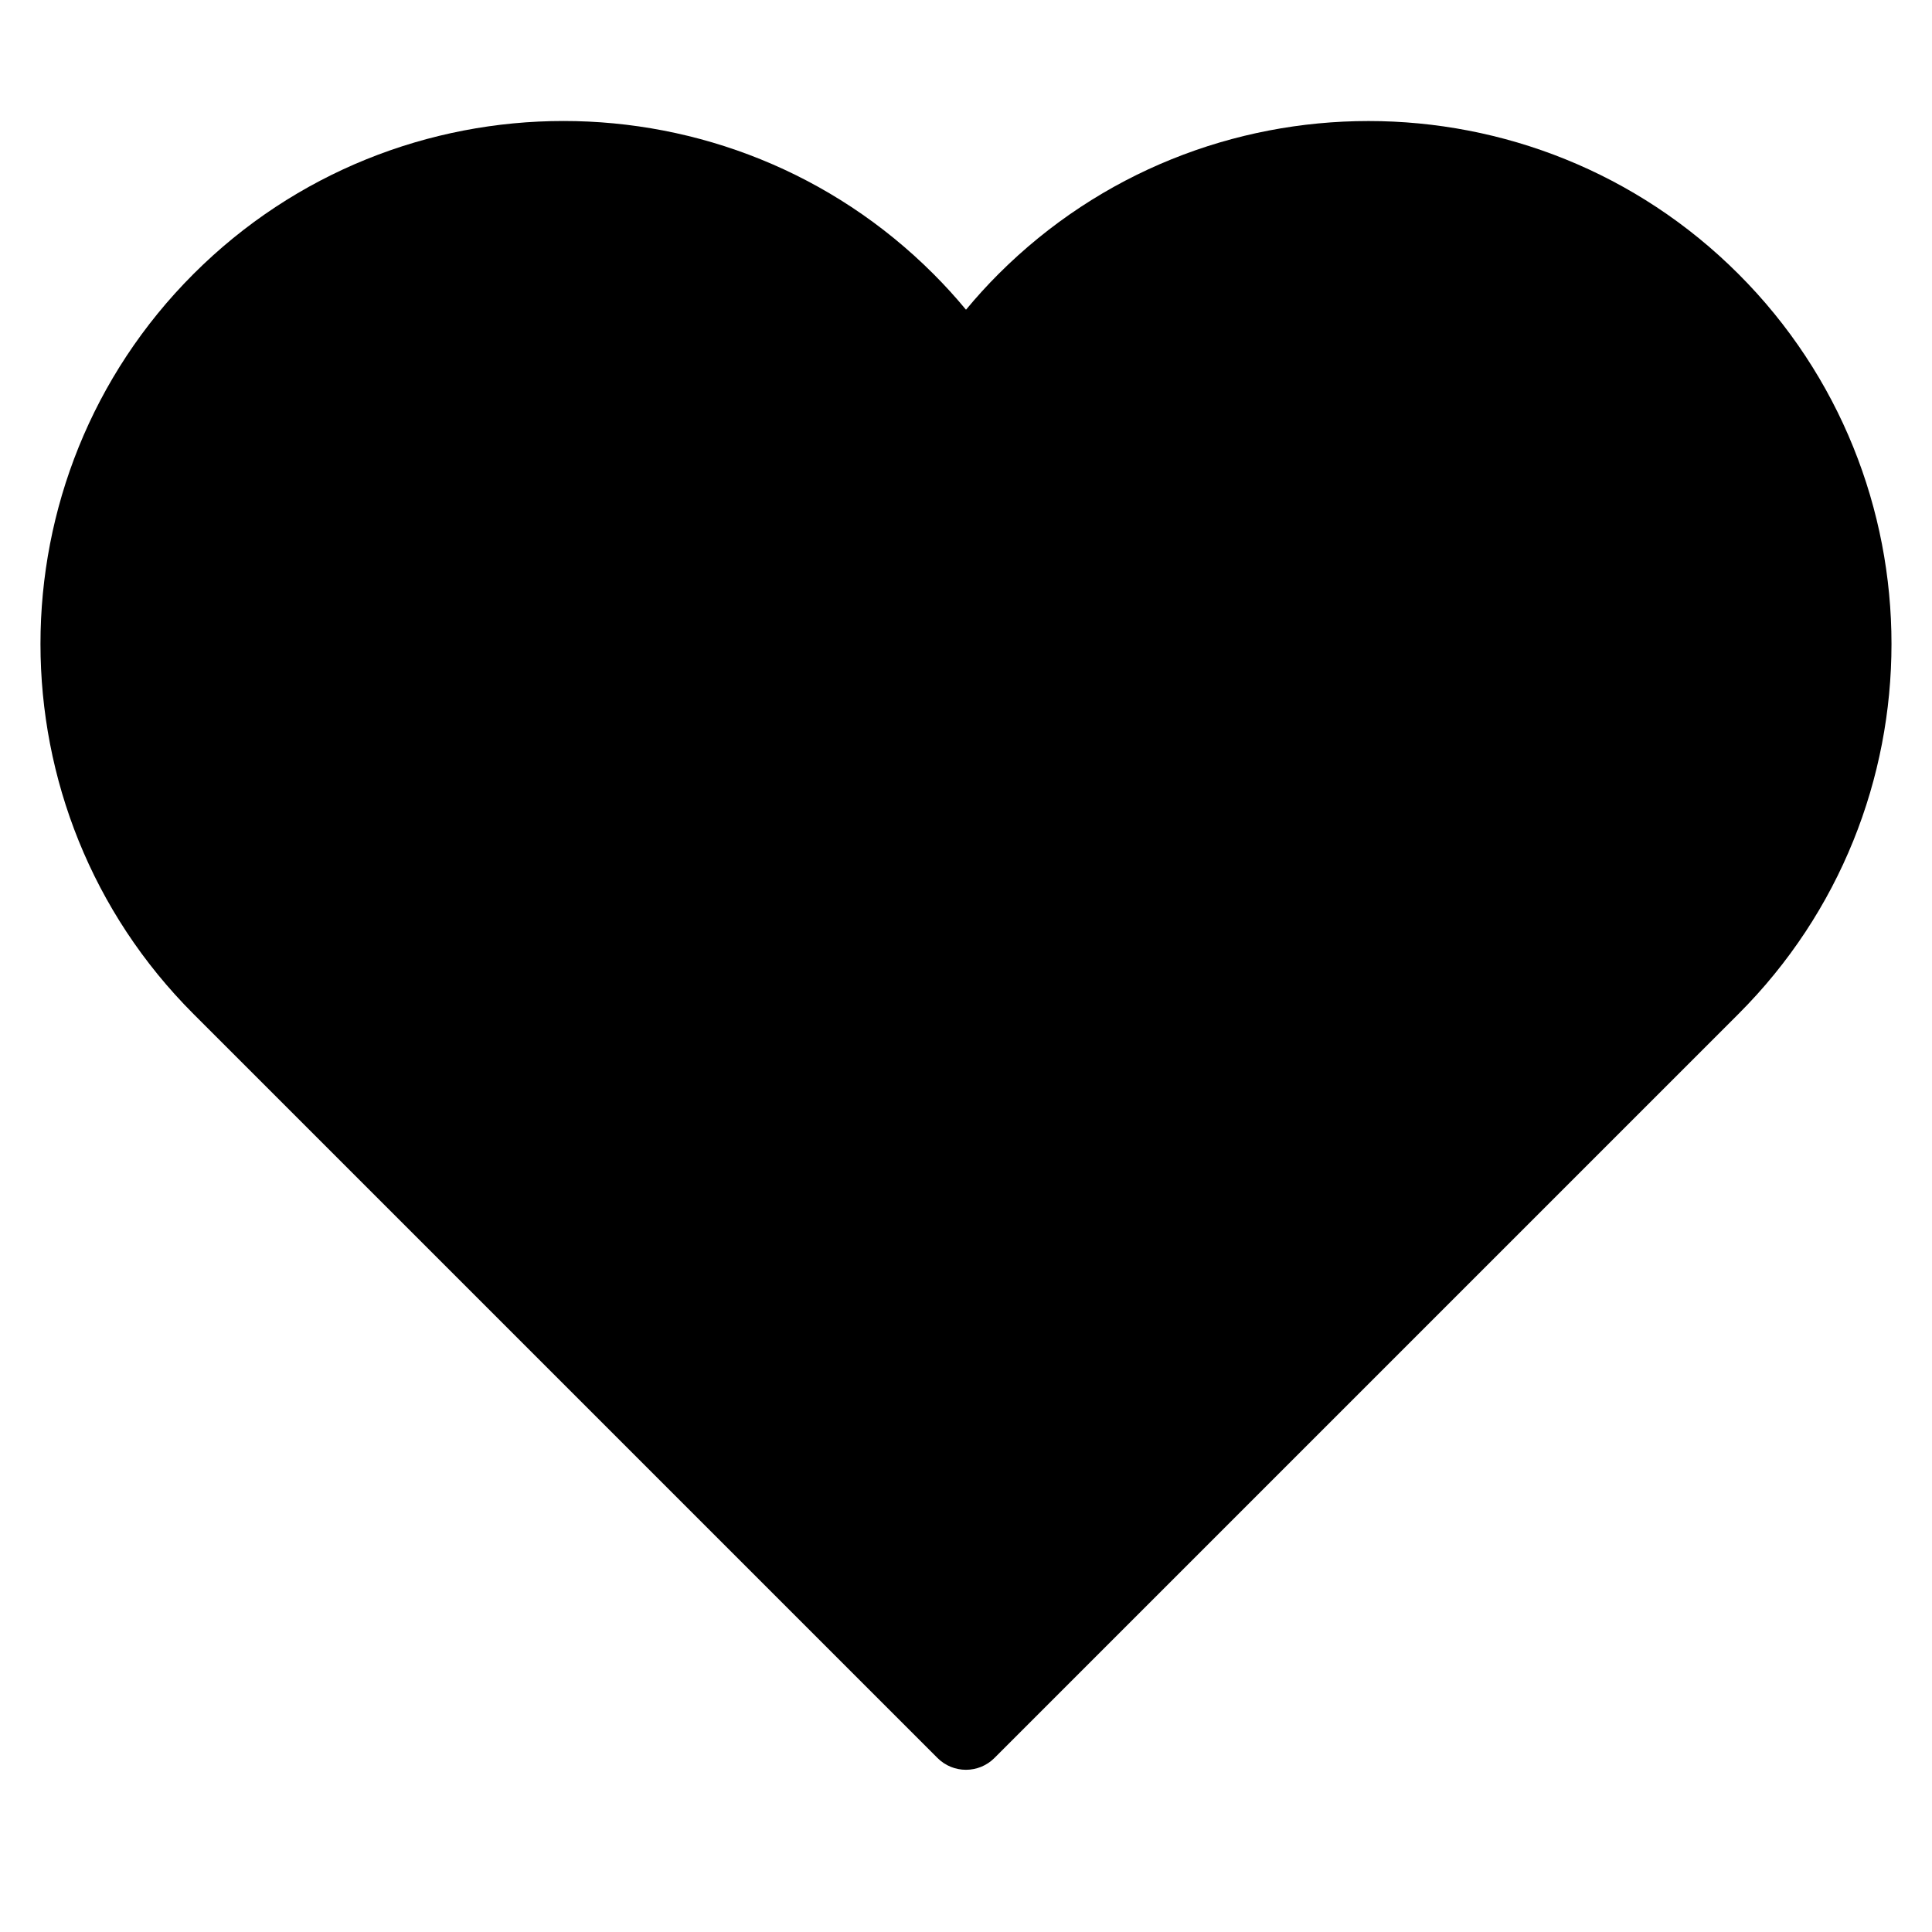
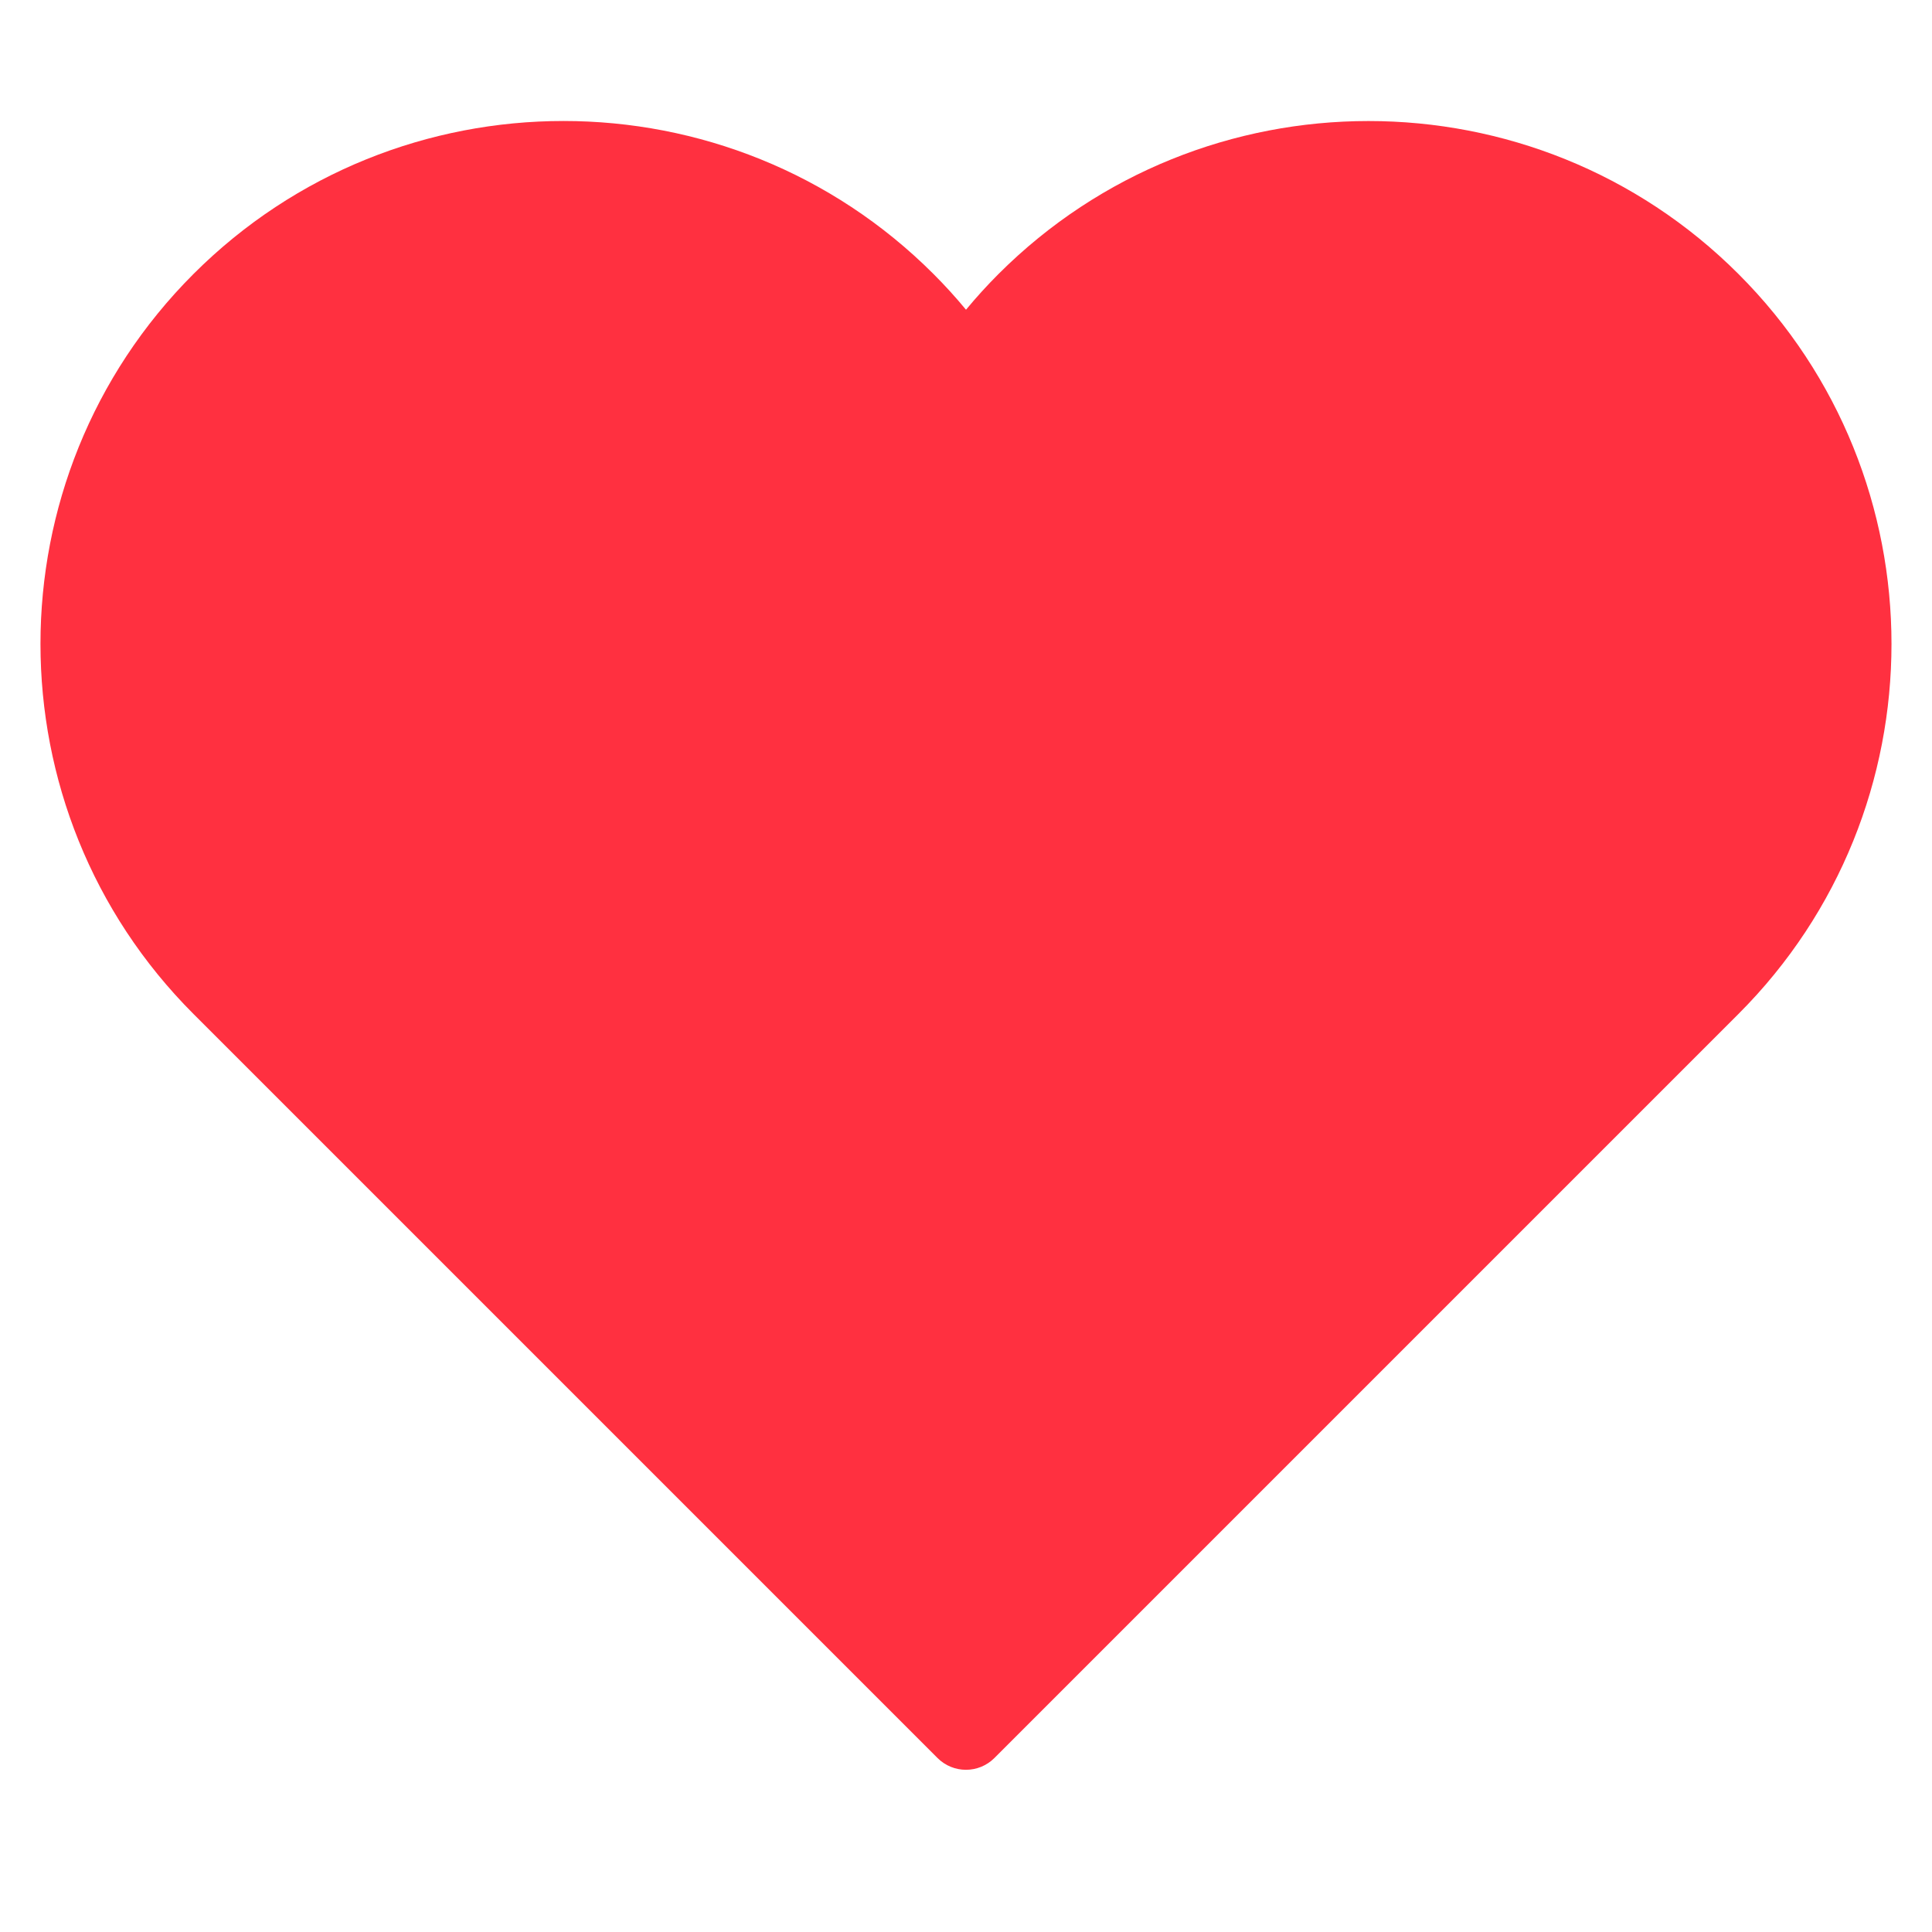
- <svg xmlns="http://www.w3.org/2000/svg" width="48" height="48" viewBox="0 0 48 48">
-   <g fill="#000" class="nc-icon-wrapper">
-     <path fill="#000" d="M43.192,6.808c-5.068-5.068-13.316-5.068-18.385,0C24.526,7.089,24.257,7.385,24,7.695 c-0.257-0.311-0.526-0.606-0.808-0.888c-5.068-5.068-13.316-5.068-18.385,0s-5.068,13.316,0,18.385l18.485,18.485 c0.195,0.195,0.451,0.293,0.707,0.293s0.512-0.098,0.707-0.293l18.485-18.485C48.261,20.124,48.261,11.876,43.192,6.808z" />
+ <svg xmlns="http://www.w3.org/2000/svg" height="48" width="48" viewBox="0 0 48 48">
+   <g fill="#ff3040" class="nc-icon-wrapper">
+     <path fill="#ff3040" d="M43.192,6.808c-5.068-5.068-13.316-5.068-18.385,0C24.526,7.089,24.257,7.385,24,7.695 c-0.257-0.311-0.526-0.606-0.808-0.888c-5.068-5.068-13.316-5.068-18.385,0s-5.068,13.316,0,18.385l18.485,18.485 c0.195,0.195,0.451,0.293,0.707,0.293s0.512-0.098,0.707-0.293l18.485-18.485C48.261,20.124,48.261,11.876,43.192,6.808z" />
  </g>
</svg>
